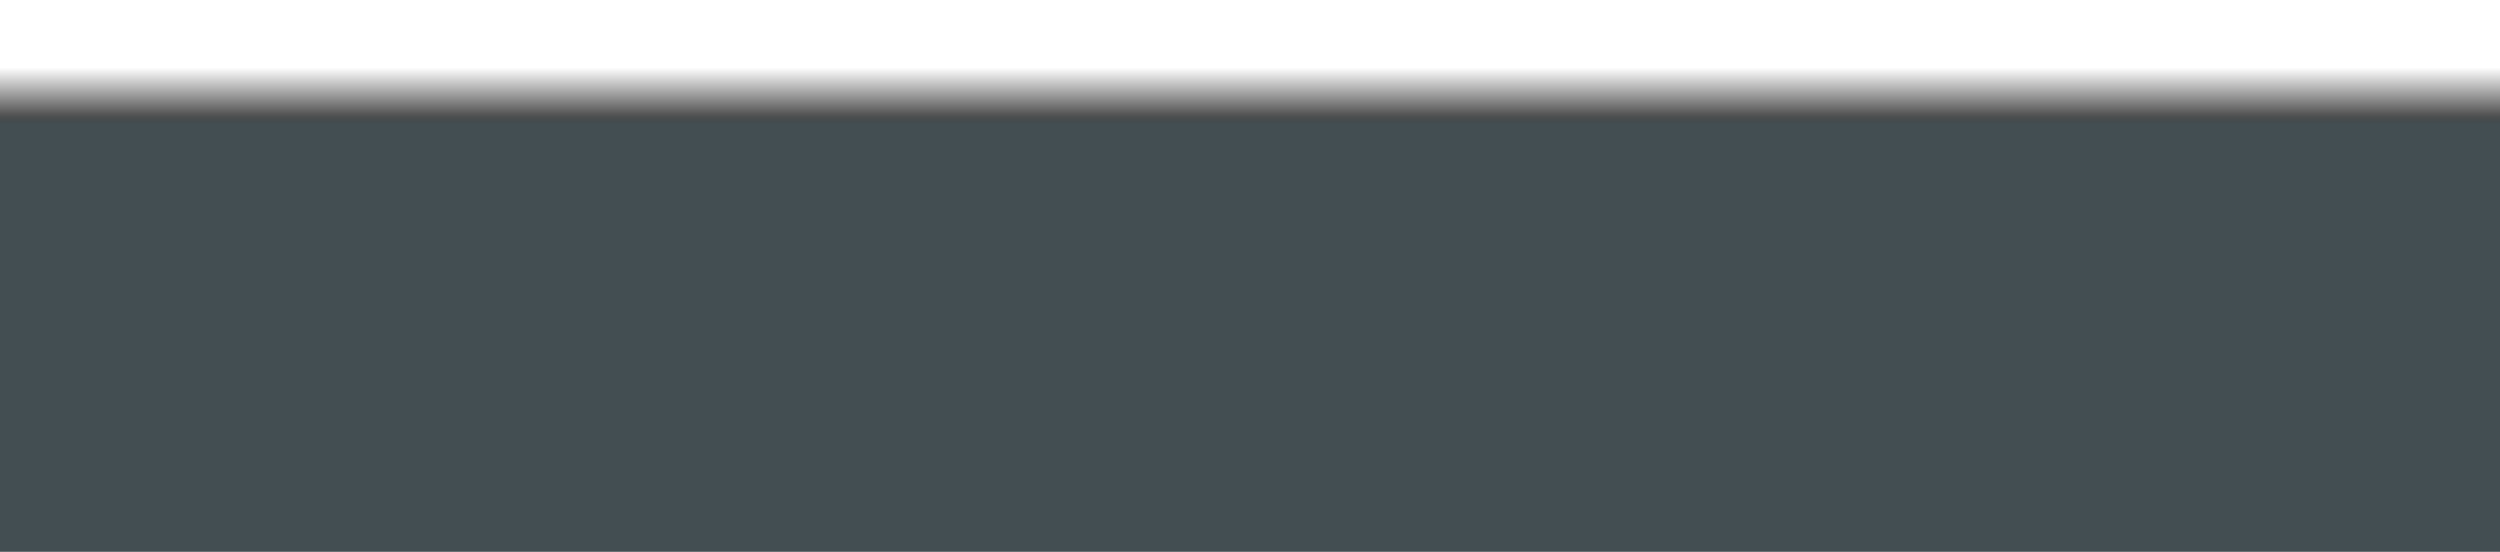
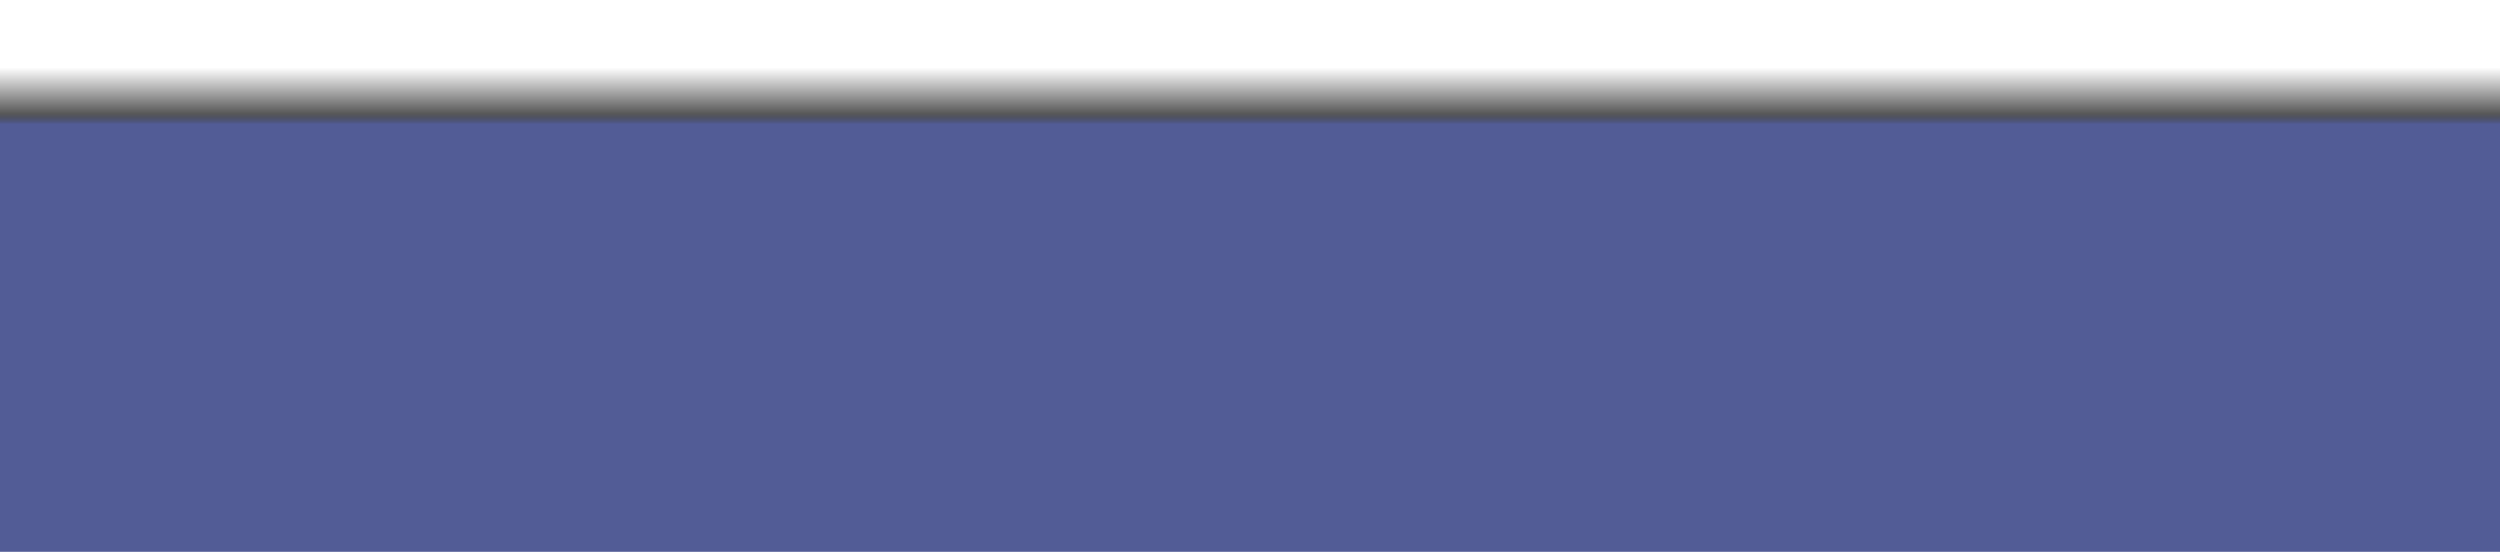
<svg xmlns="http://www.w3.org/2000/svg" xmlns:xlink="http://www.w3.org/1999/xlink" preserveAspectRatio="none" width="3330" height="735" id="svg2" version="1.1">
  <defs id="defs4">
    <linearGradient id="linearGradient3755-6">
-       <stop style="stop-color:#434e52;stop-opacity:1;" offset="0" id="stop3775-2" />
-       <stop style="stop-color:#434e52;stop-opacity:1;" offset="0.791" id="stop3773-9" />
+       <stop style="stop-color:#525C96;stop-opacity:1;" offset="0" id="stop3775-2" />
+       <stop style="stop-color:#525C96;stop-opacity:1;" offset="0.791" id="stop3773-9" />
      <stop style="stop-color:#000000;stop-opacity:0.652;" offset="0.811" id="stop3771-9" />
      <stop id="stop3777-4" offset="0.896" style="stop-color:#000000;stop-opacity:0;" />
      <stop id="stop3763-7" offset="1" style="stop-color:#ffffff;stop-opacity:0;" />
    </linearGradient>
    <linearGradient xlink:href="#linearGradient3755-6" id="linearGradient3842" gradientUnits="userSpaceOnUse" gradientTransform="matrix(6.254959,0,0,2.325029,-5380.157,-1147.864)" x1="311.413" y1="186.648" x2="311.413" y2="496.321" />
  </defs>
  <g id="layer1" transform="translate(-1752.281,21.09747)">
    <rect style="color:#000000;fill:url(#linearGradient3842);fill-opacity:1;fill-rule:nonzero;stroke:none;stroke-width:1;marker:none;visibility:visible;display:inline;overflow:visible;enable-background:accumulate" id="rect2985-5" width="3330" height="735" x="-5082.28" y="-713.903" transform="scale(-1,-1)" ry="1.1847656e-05" />
  </g>
</svg>
